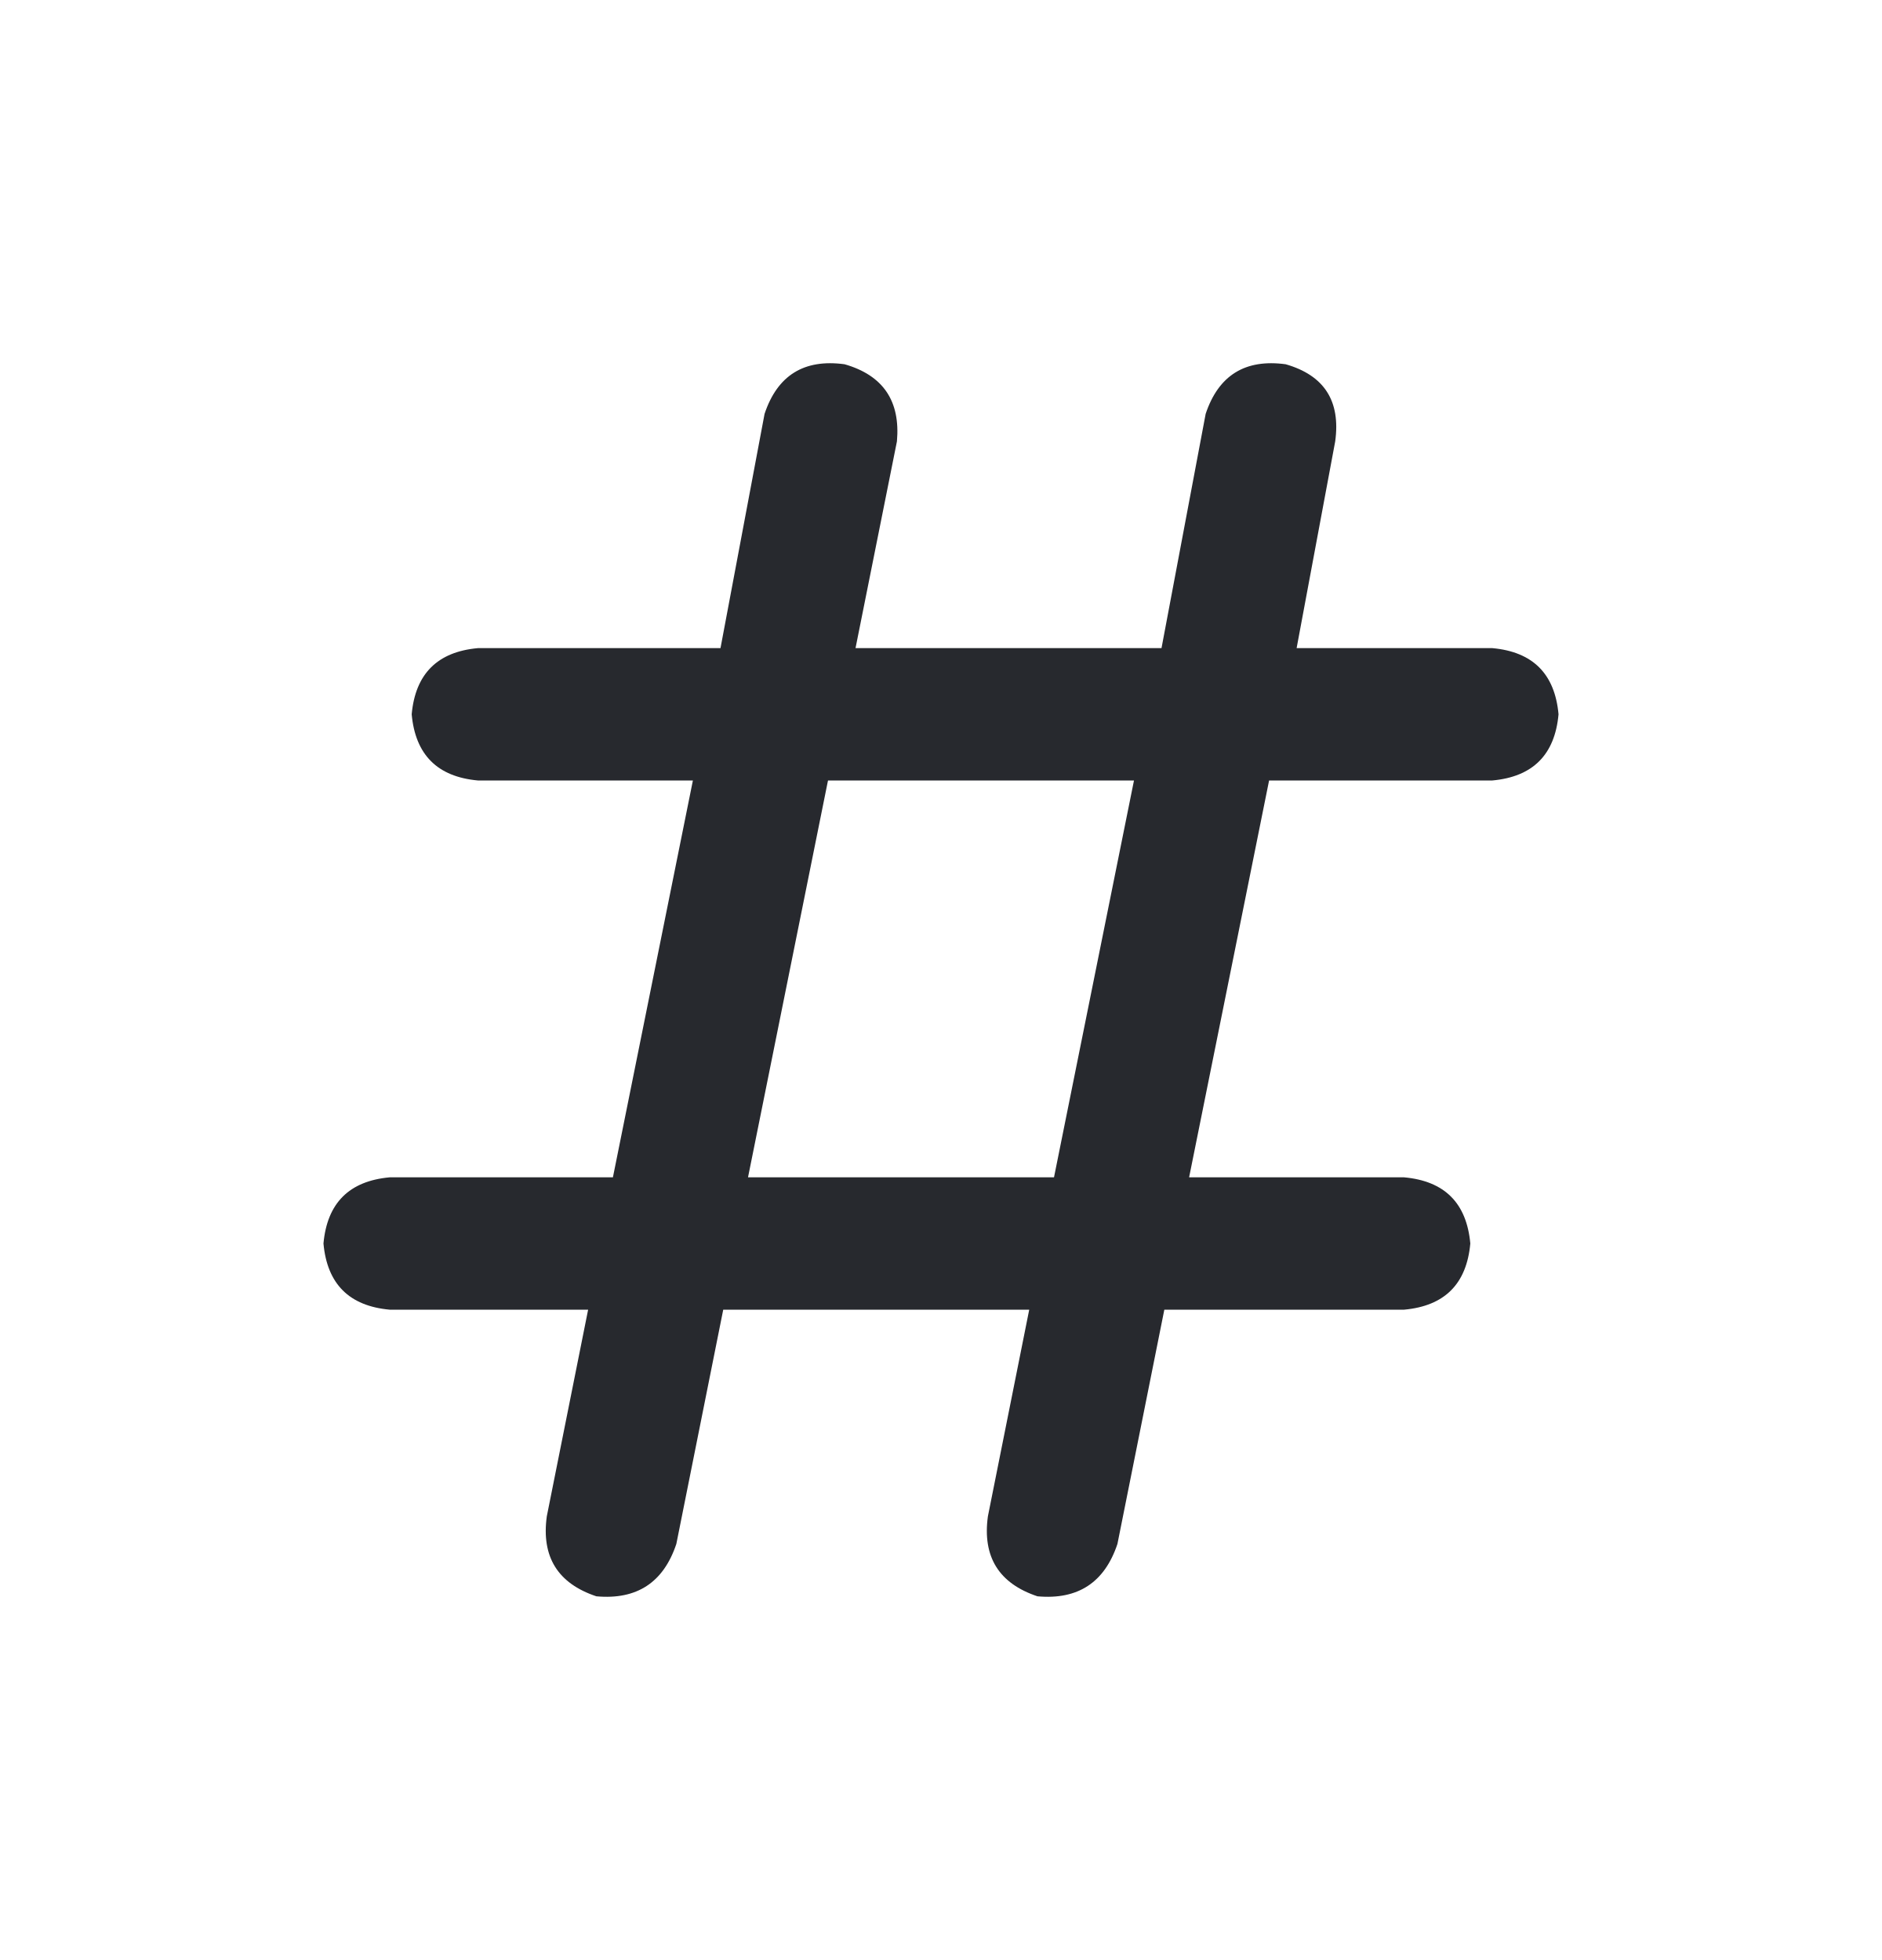
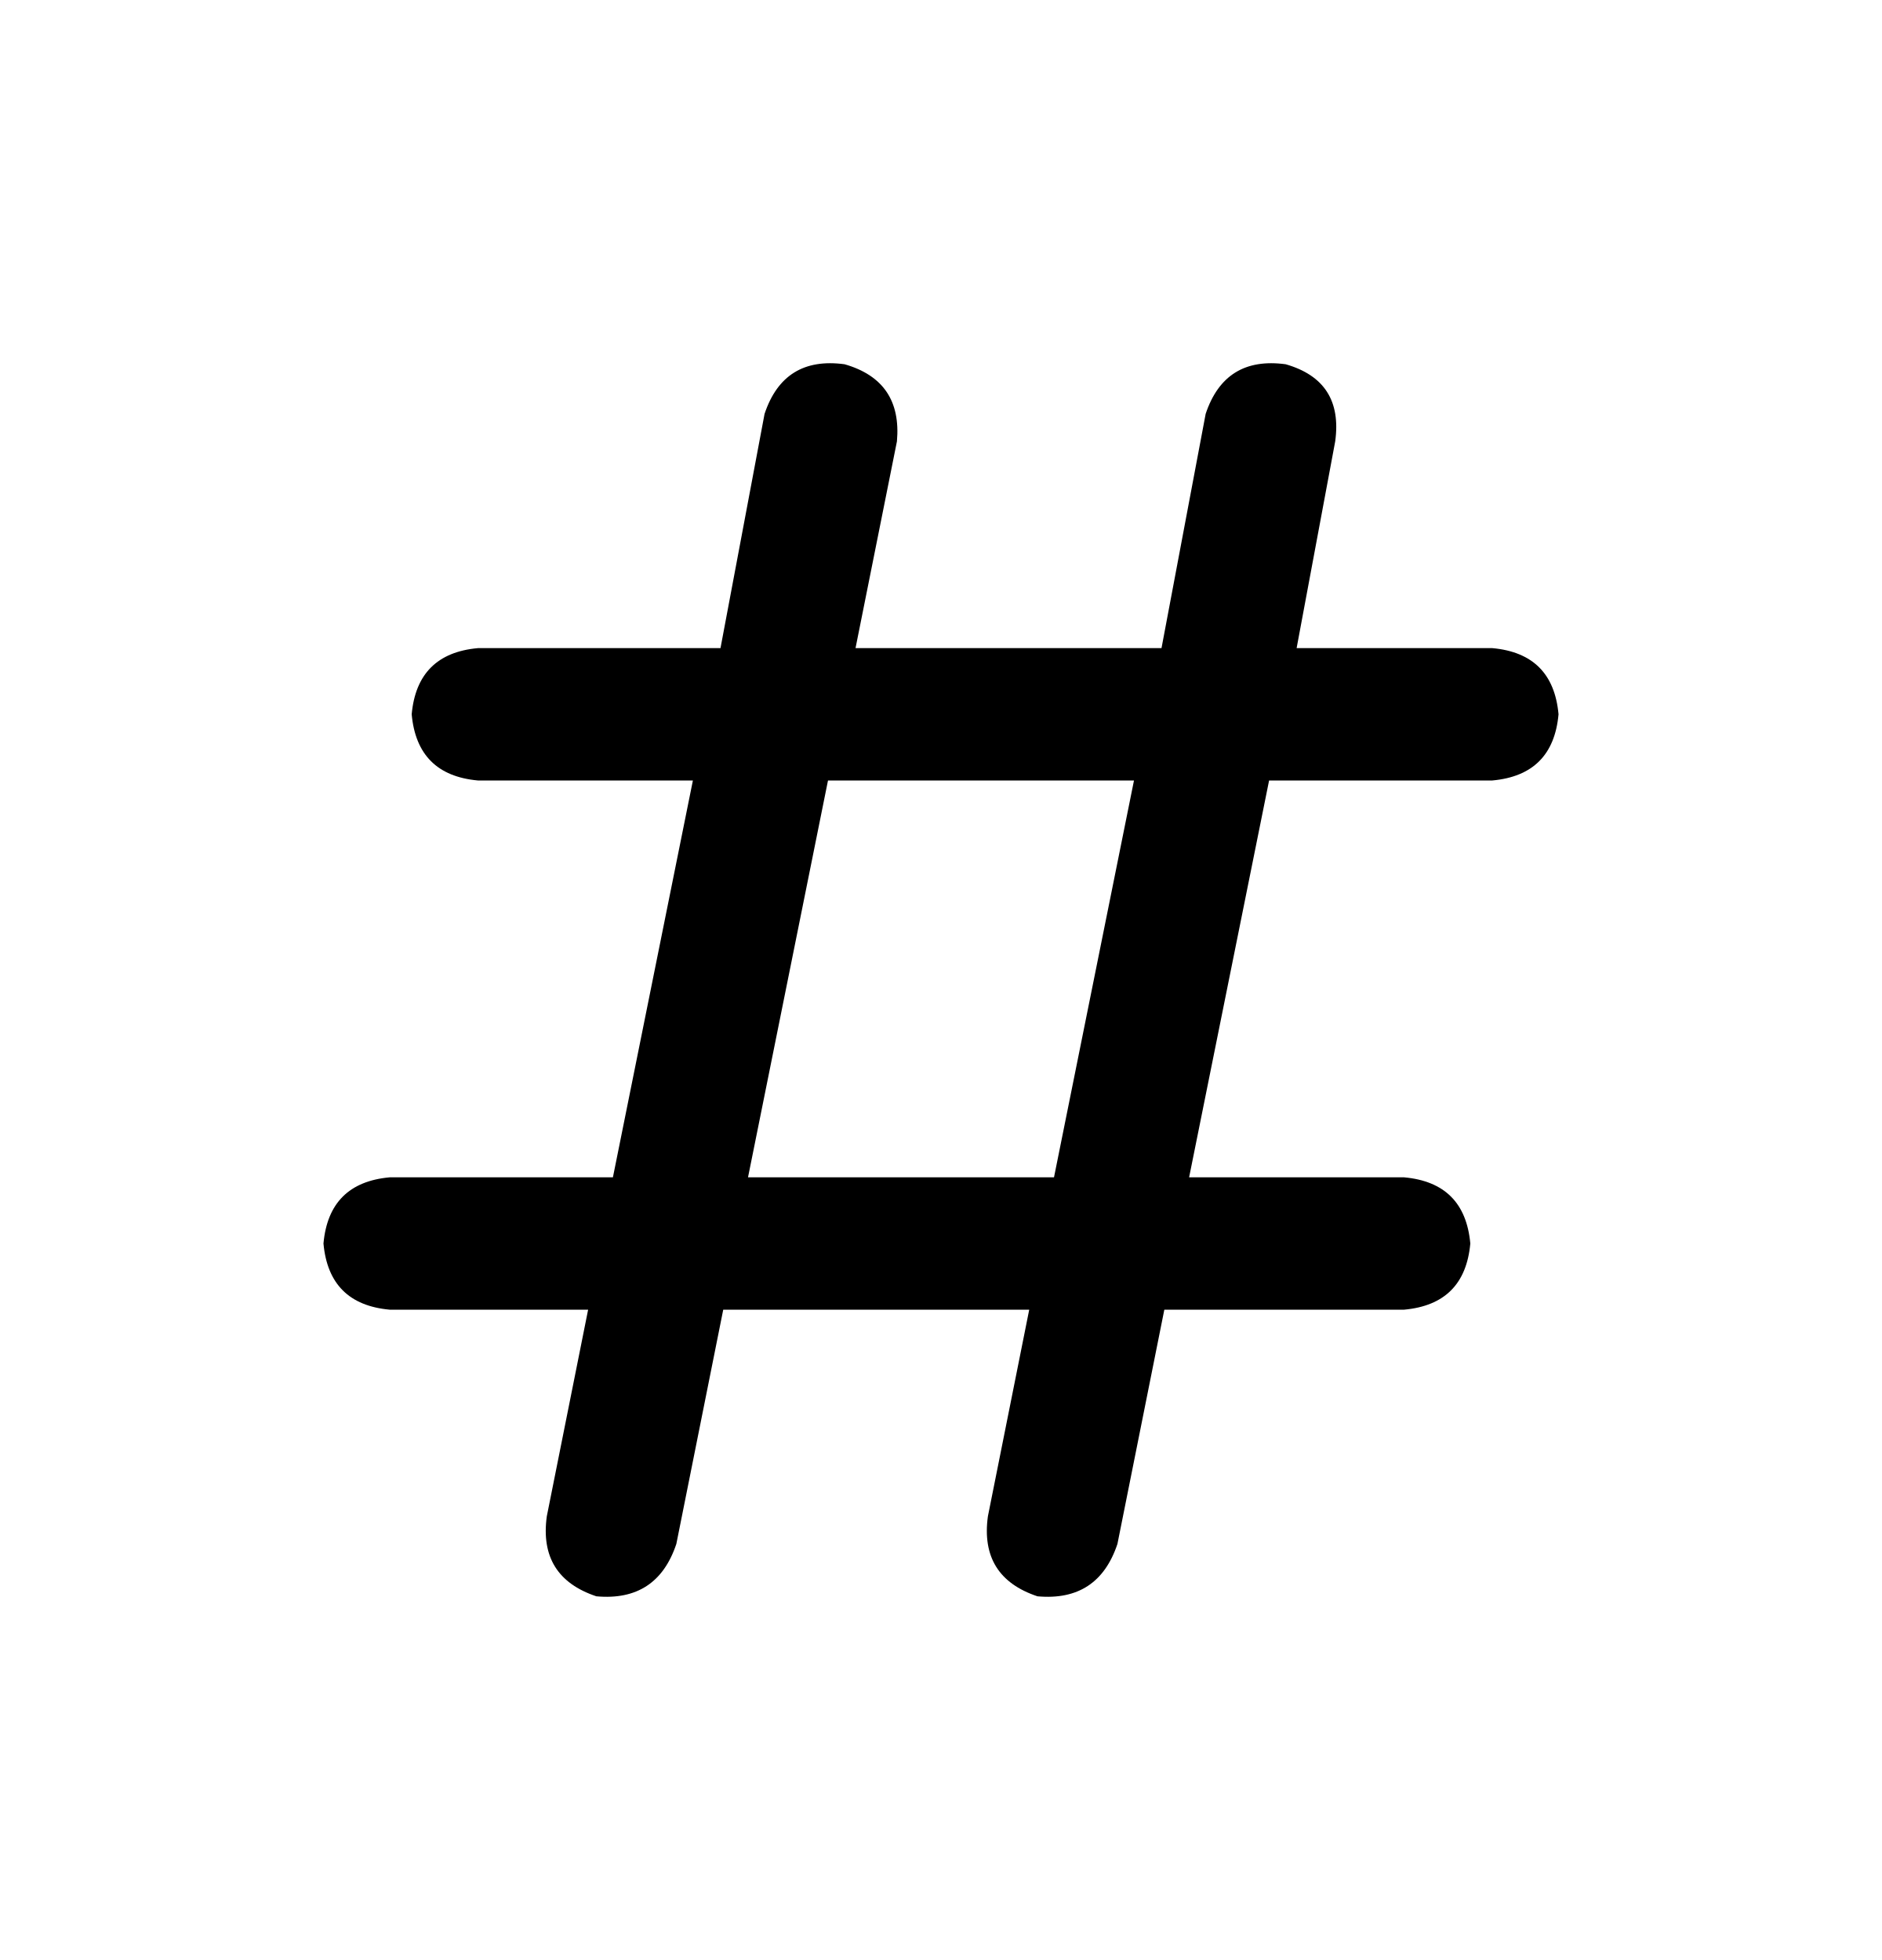
<svg xmlns="http://www.w3.org/2000/svg" width="24" height="25" viewBox="0 0 24 25" fill="none">
-   <path d="M10.77 4.646C11.262 4.787 11.484 5.115 11.438 5.63L10.91 8.267H14.812L15.375 5.279C15.539 4.787 15.879 4.576 16.395 4.646C16.887 4.787 17.098 5.115 17.027 5.63L16.535 8.267H19.031C19.547 8.314 19.828 8.595 19.875 9.111C19.828 9.627 19.547 9.908 19.031 9.955H16.184L15.164 15.017H17.906C18.422 15.064 18.703 15.345 18.75 15.861C18.703 16.377 18.422 16.658 17.906 16.705H14.848L14.25 19.693C14.086 20.185 13.746 20.408 13.23 20.361C12.738 20.197 12.527 19.857 12.598 19.341L13.125 16.705H9.223L8.625 19.693C8.461 20.185 8.121 20.408 7.605 20.361C7.113 20.197 6.902 19.857 6.973 19.341L7.5 16.705H4.969C4.453 16.658 4.172 16.377 4.125 15.861C4.172 15.345 4.453 15.064 4.969 15.017H7.816L8.836 9.955H6.094C5.578 9.908 5.297 9.627 5.25 9.111C5.297 8.595 5.578 8.314 6.094 8.267H9.188L9.75 5.279C9.914 4.787 10.254 4.576 10.77 4.646ZM10.559 9.955L9.539 15.017H13.441L14.461 9.955H10.559Z" fill="#27292E" />
+   <path d="M10.77 4.646C11.262 4.787 11.484 5.115 11.438 5.63L10.91 8.267H14.812L15.375 5.279C15.539 4.787 15.879 4.576 16.395 4.646C16.887 4.787 17.098 5.115 17.027 5.63L16.535 8.267H19.031C19.547 8.314 19.828 8.595 19.875 9.111C19.828 9.627 19.547 9.908 19.031 9.955H16.184L15.164 15.017H17.906C18.422 15.064 18.703 15.345 18.75 15.861C18.703 16.377 18.422 16.658 17.906 16.705H14.848L14.25 19.693C14.086 20.185 13.746 20.408 13.23 20.361C12.738 20.197 12.527 19.857 12.598 19.341L13.125 16.705H9.223L8.625 19.693C8.461 20.185 8.121 20.408 7.605 20.361C7.113 20.197 6.902 19.857 6.973 19.341L7.5 16.705H4.969C4.453 16.658 4.172 16.377 4.125 15.861C4.172 15.345 4.453 15.064 4.969 15.017H7.816L8.836 9.955H6.094C5.578 9.908 5.297 9.627 5.25 9.111C5.297 8.595 5.578 8.314 6.094 8.267H9.188L9.75 5.279C9.914 4.787 10.254 4.576 10.77 4.646ZM10.559 9.955L9.539 15.017H13.441L14.461 9.955H10.559Z" fill="currentColor" />
</svg>
